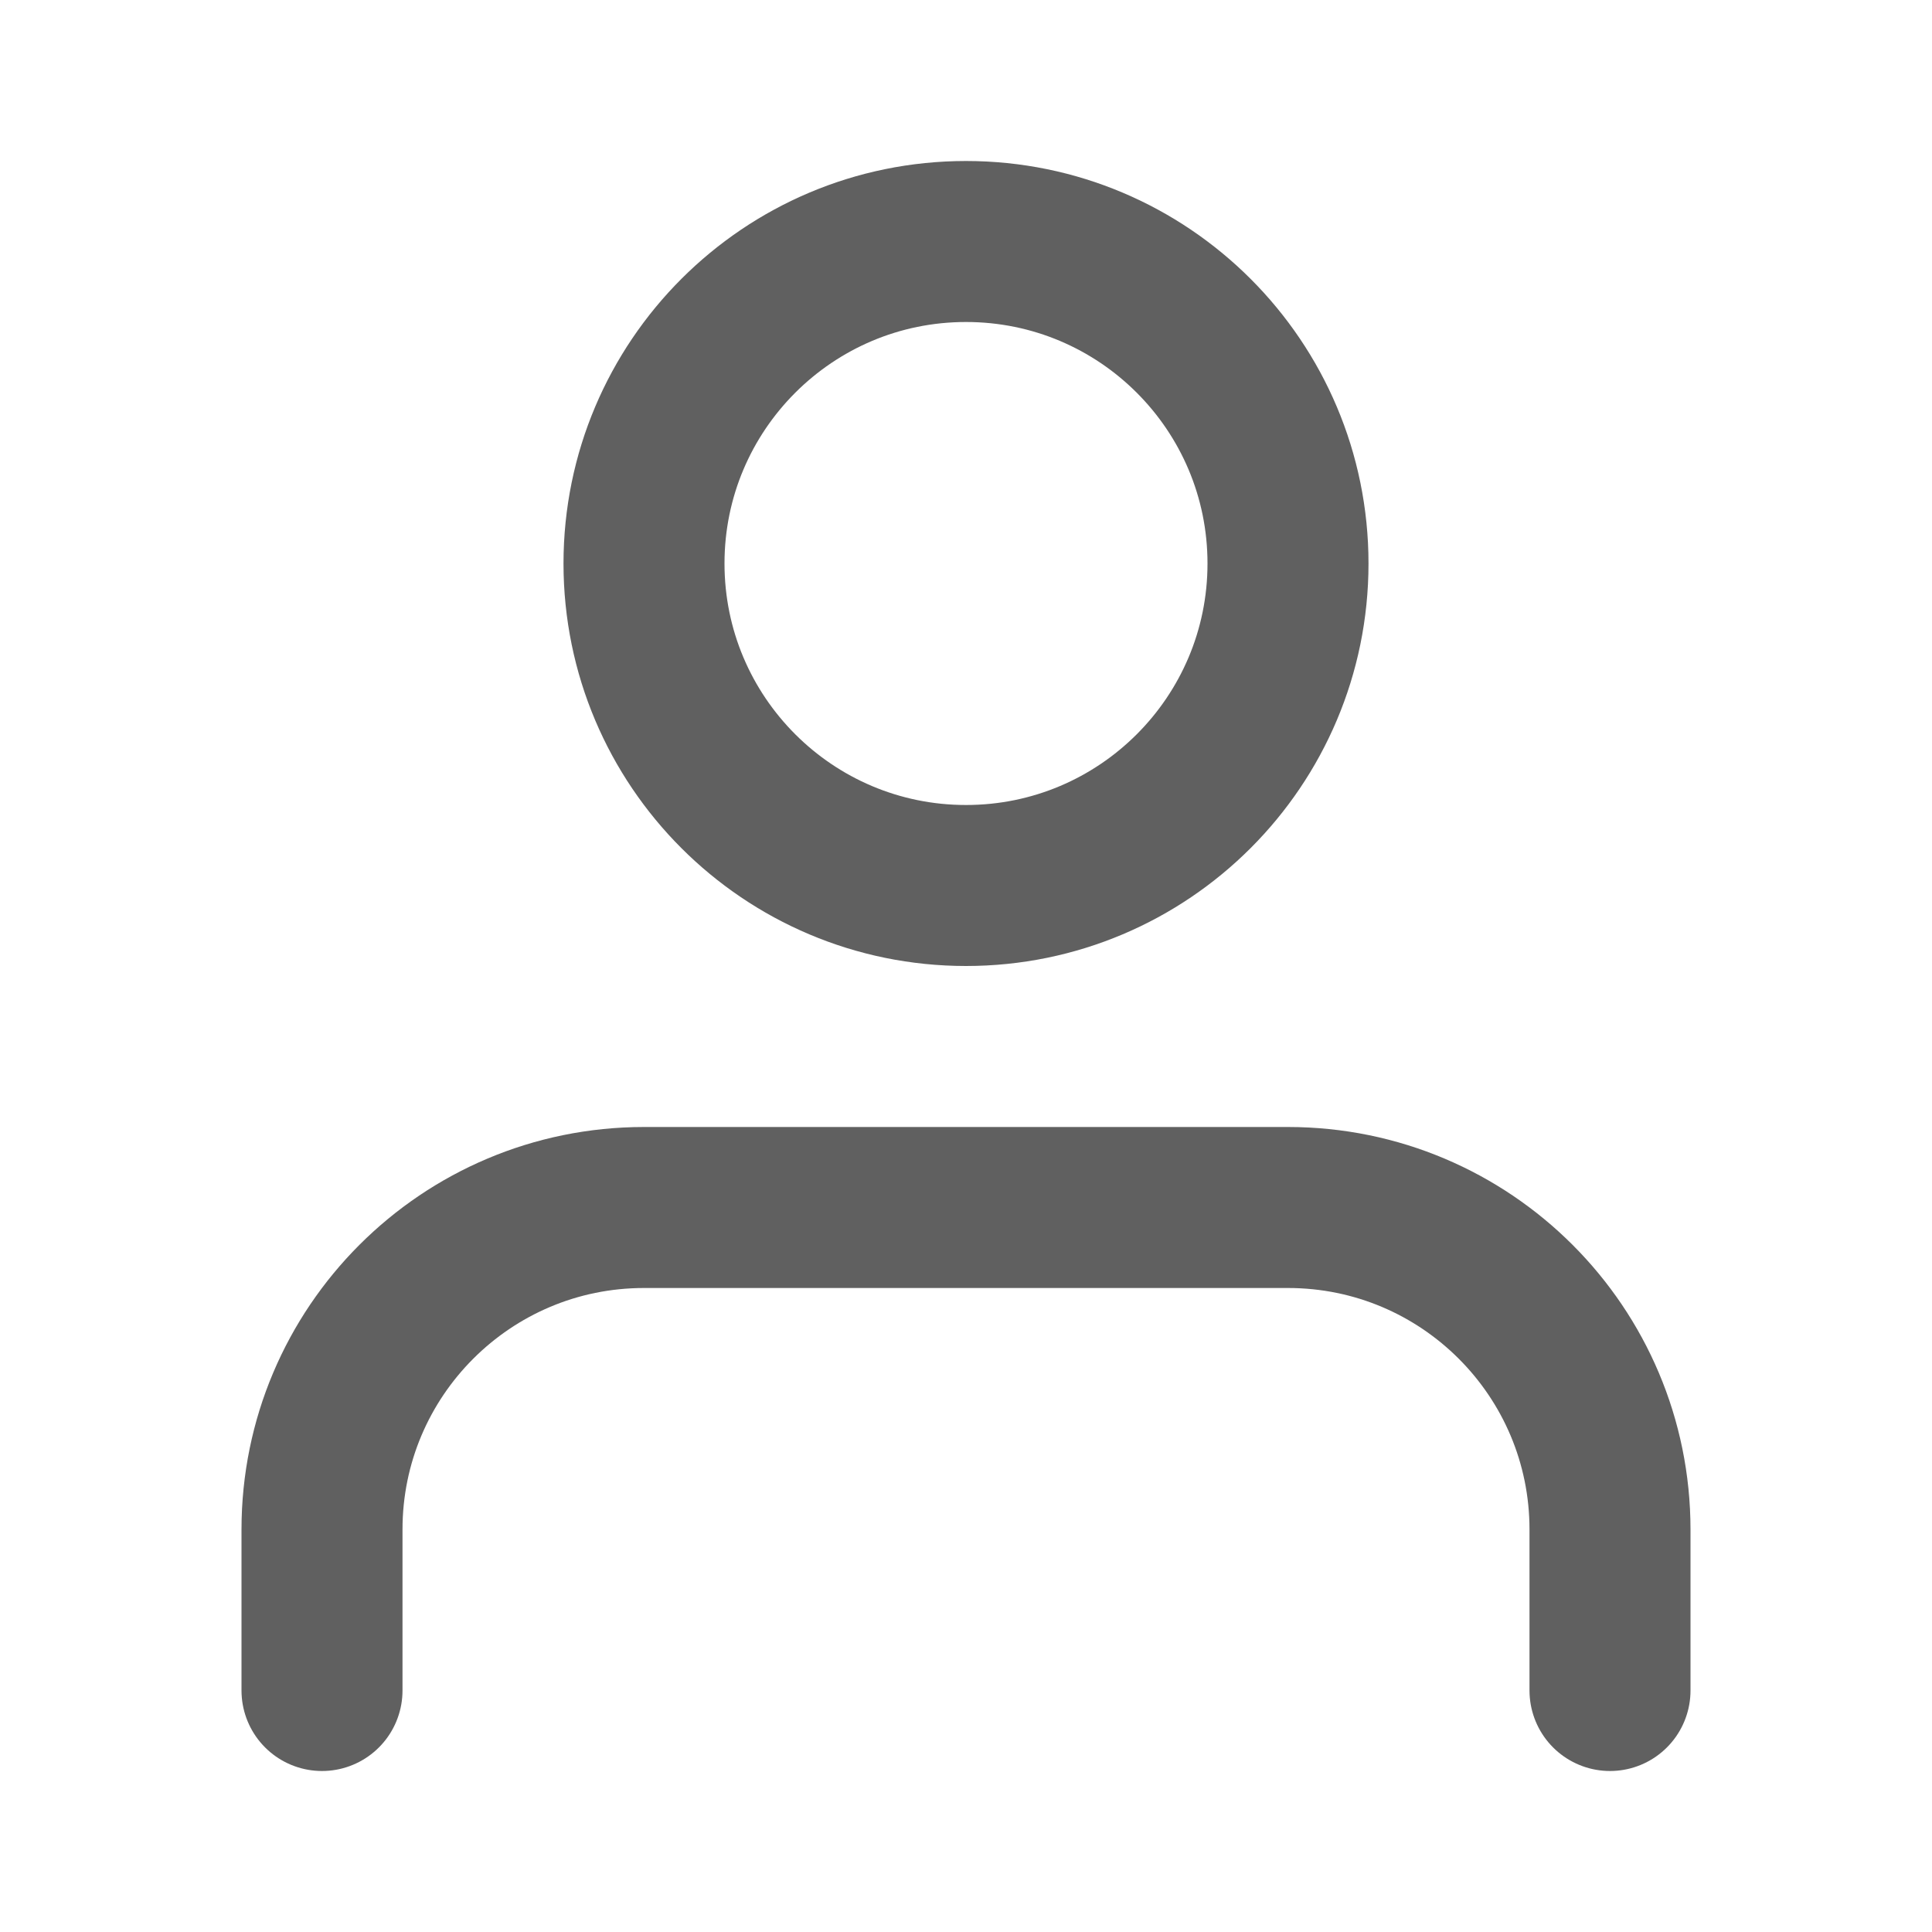
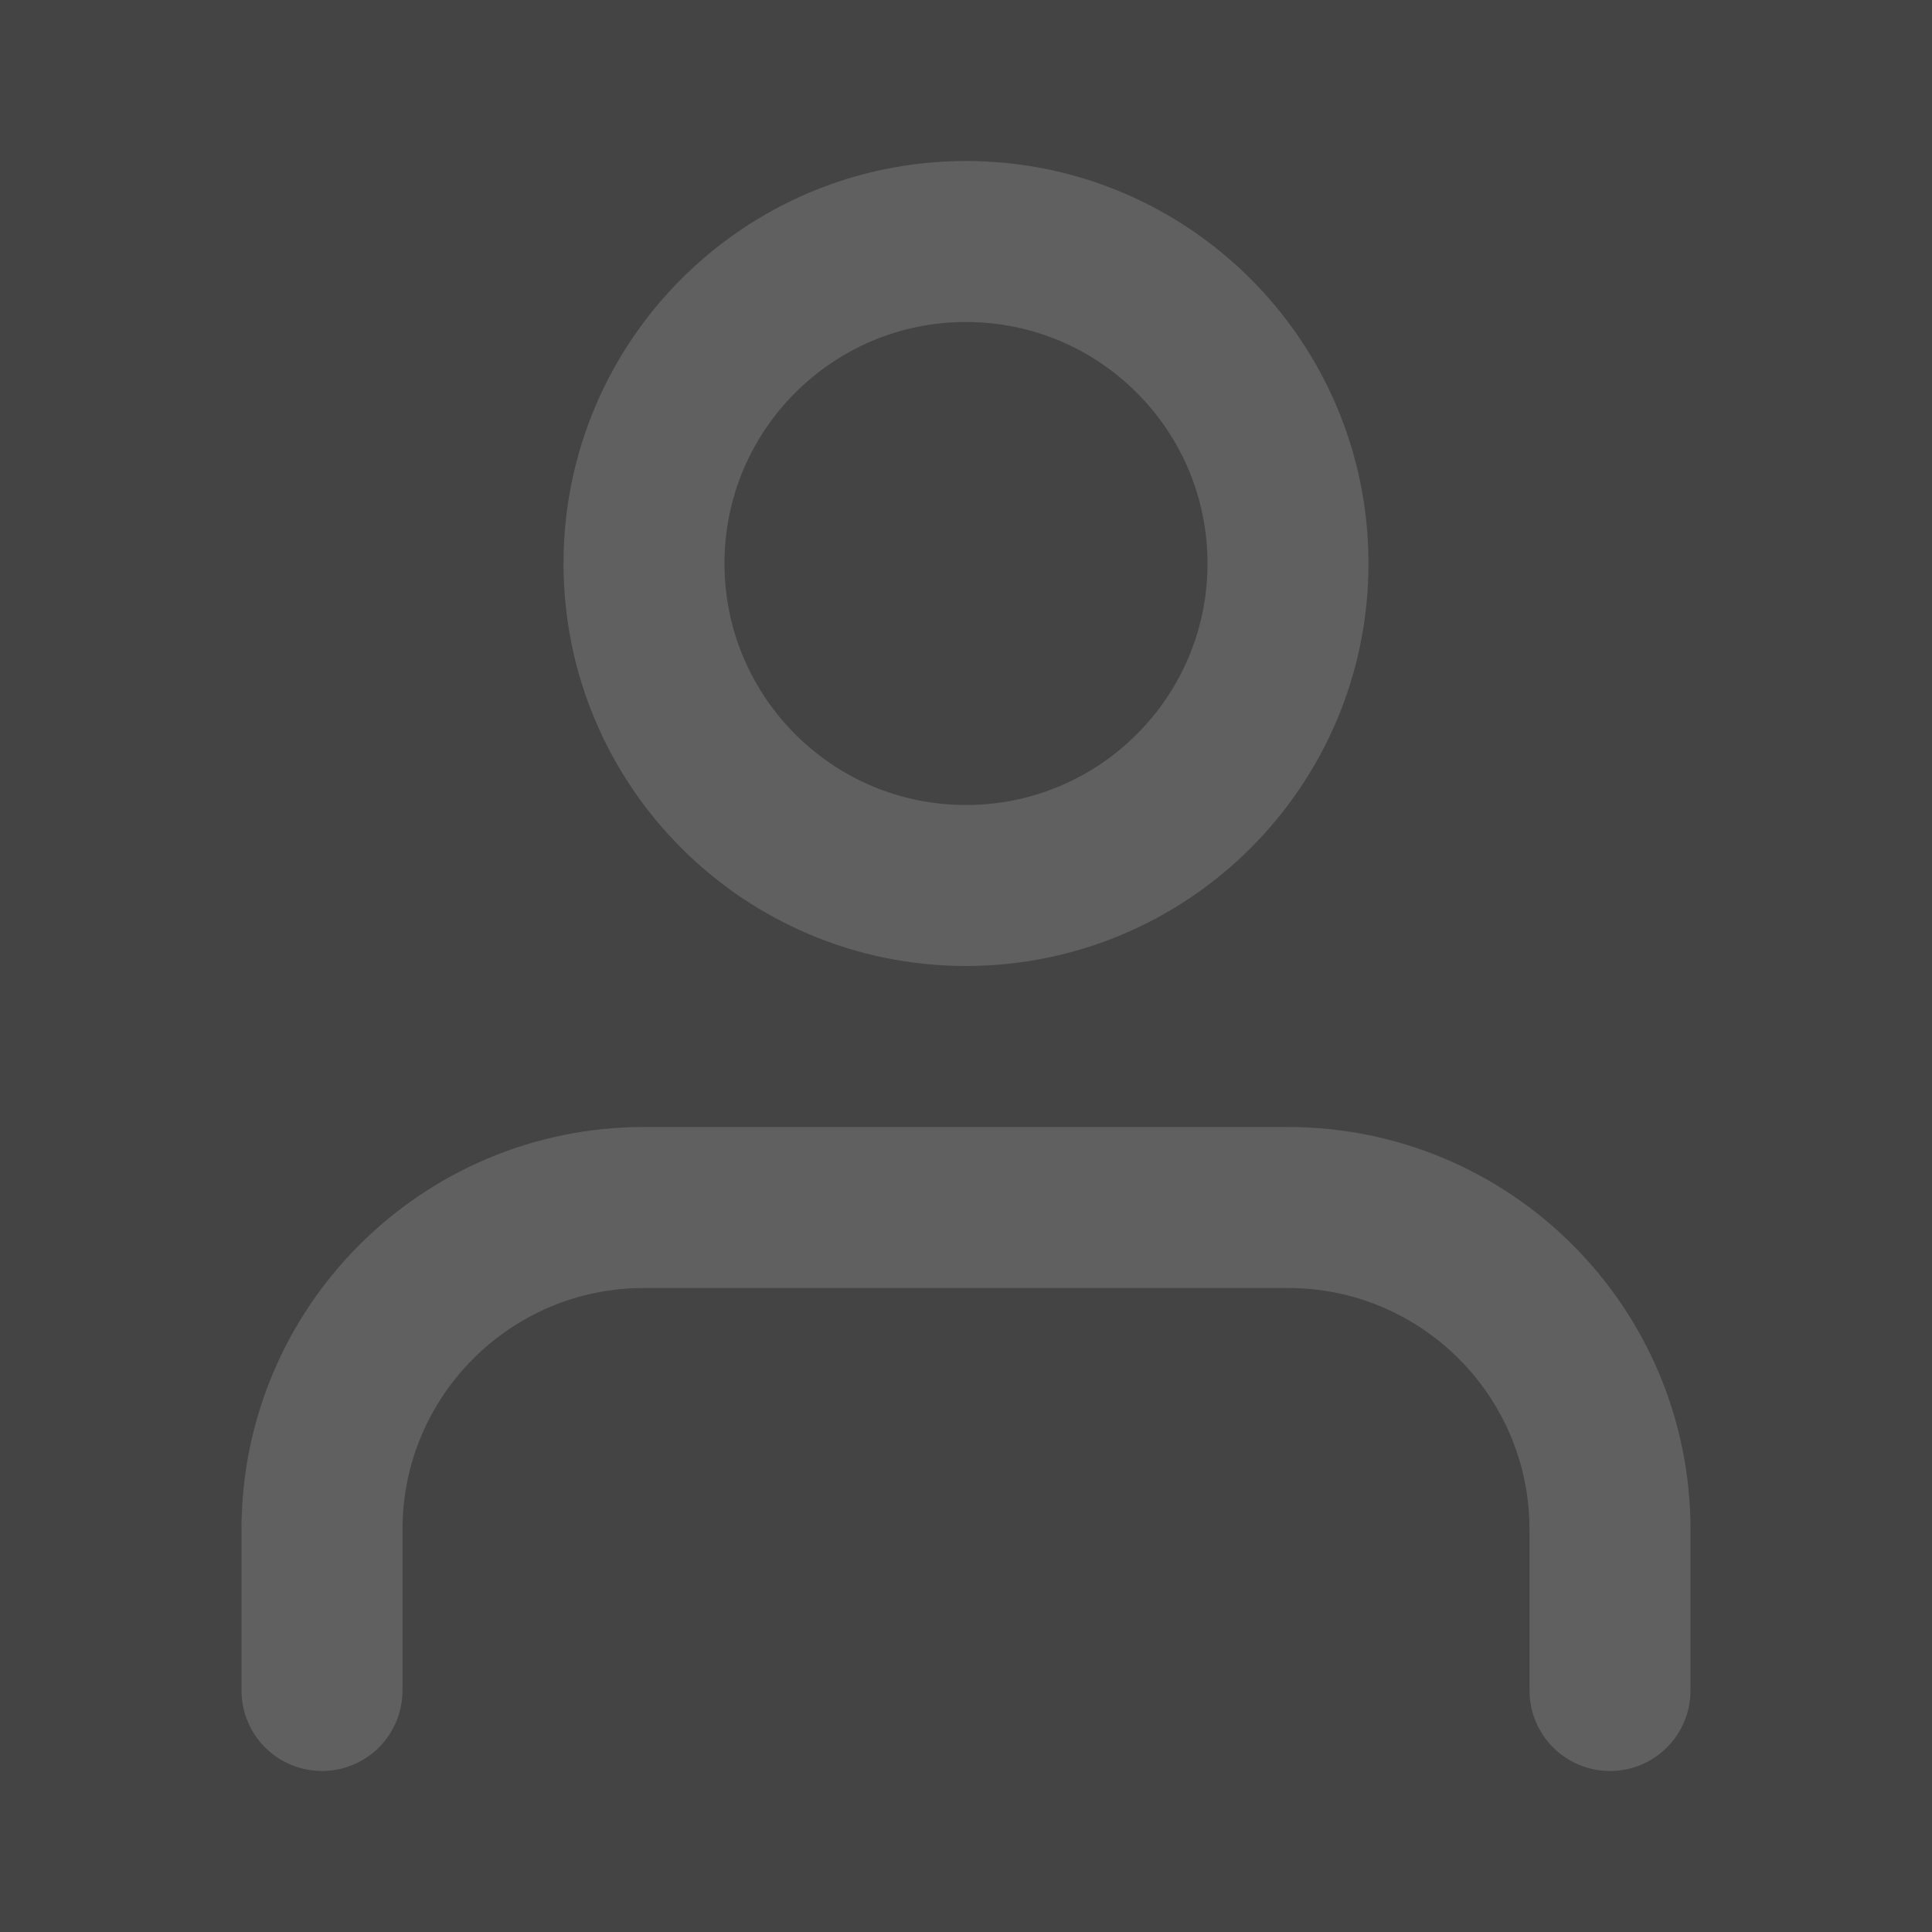
- <svg xmlns="http://www.w3.org/2000/svg" id="avatar" width="24" height="24" viewBox="0 0 24 24" fill="none" stroke="#606060" stroke-width="2" stroke-linecap="round" stroke-linejoin="round" class="feather feather-user">
-   <path d="M20 21v-2a4 4 0 0 0-4-4H8a4 4 0 0 0-4 4v2" />
-   <circle cx="12" cy="7" r="4" />
+ <svg xmlns="http://www.w3.org/2000/svg" id="avatar" width="24" height="24" viewBox="0 0 24 24">
+   <rect width="100%" height="100%" fill="#444444" />
+   <g fill="none" stroke="#606060" stroke-width="2" stroke-linecap="round" stroke-linejoin="round">
+     <path d="M20 21v-2a4 4 0 0 0-4-4H8a4 4 0 0 0-4 4v2" />
+     <circle cx="12" cy="7" r="4" />
+   </g>
</svg>
